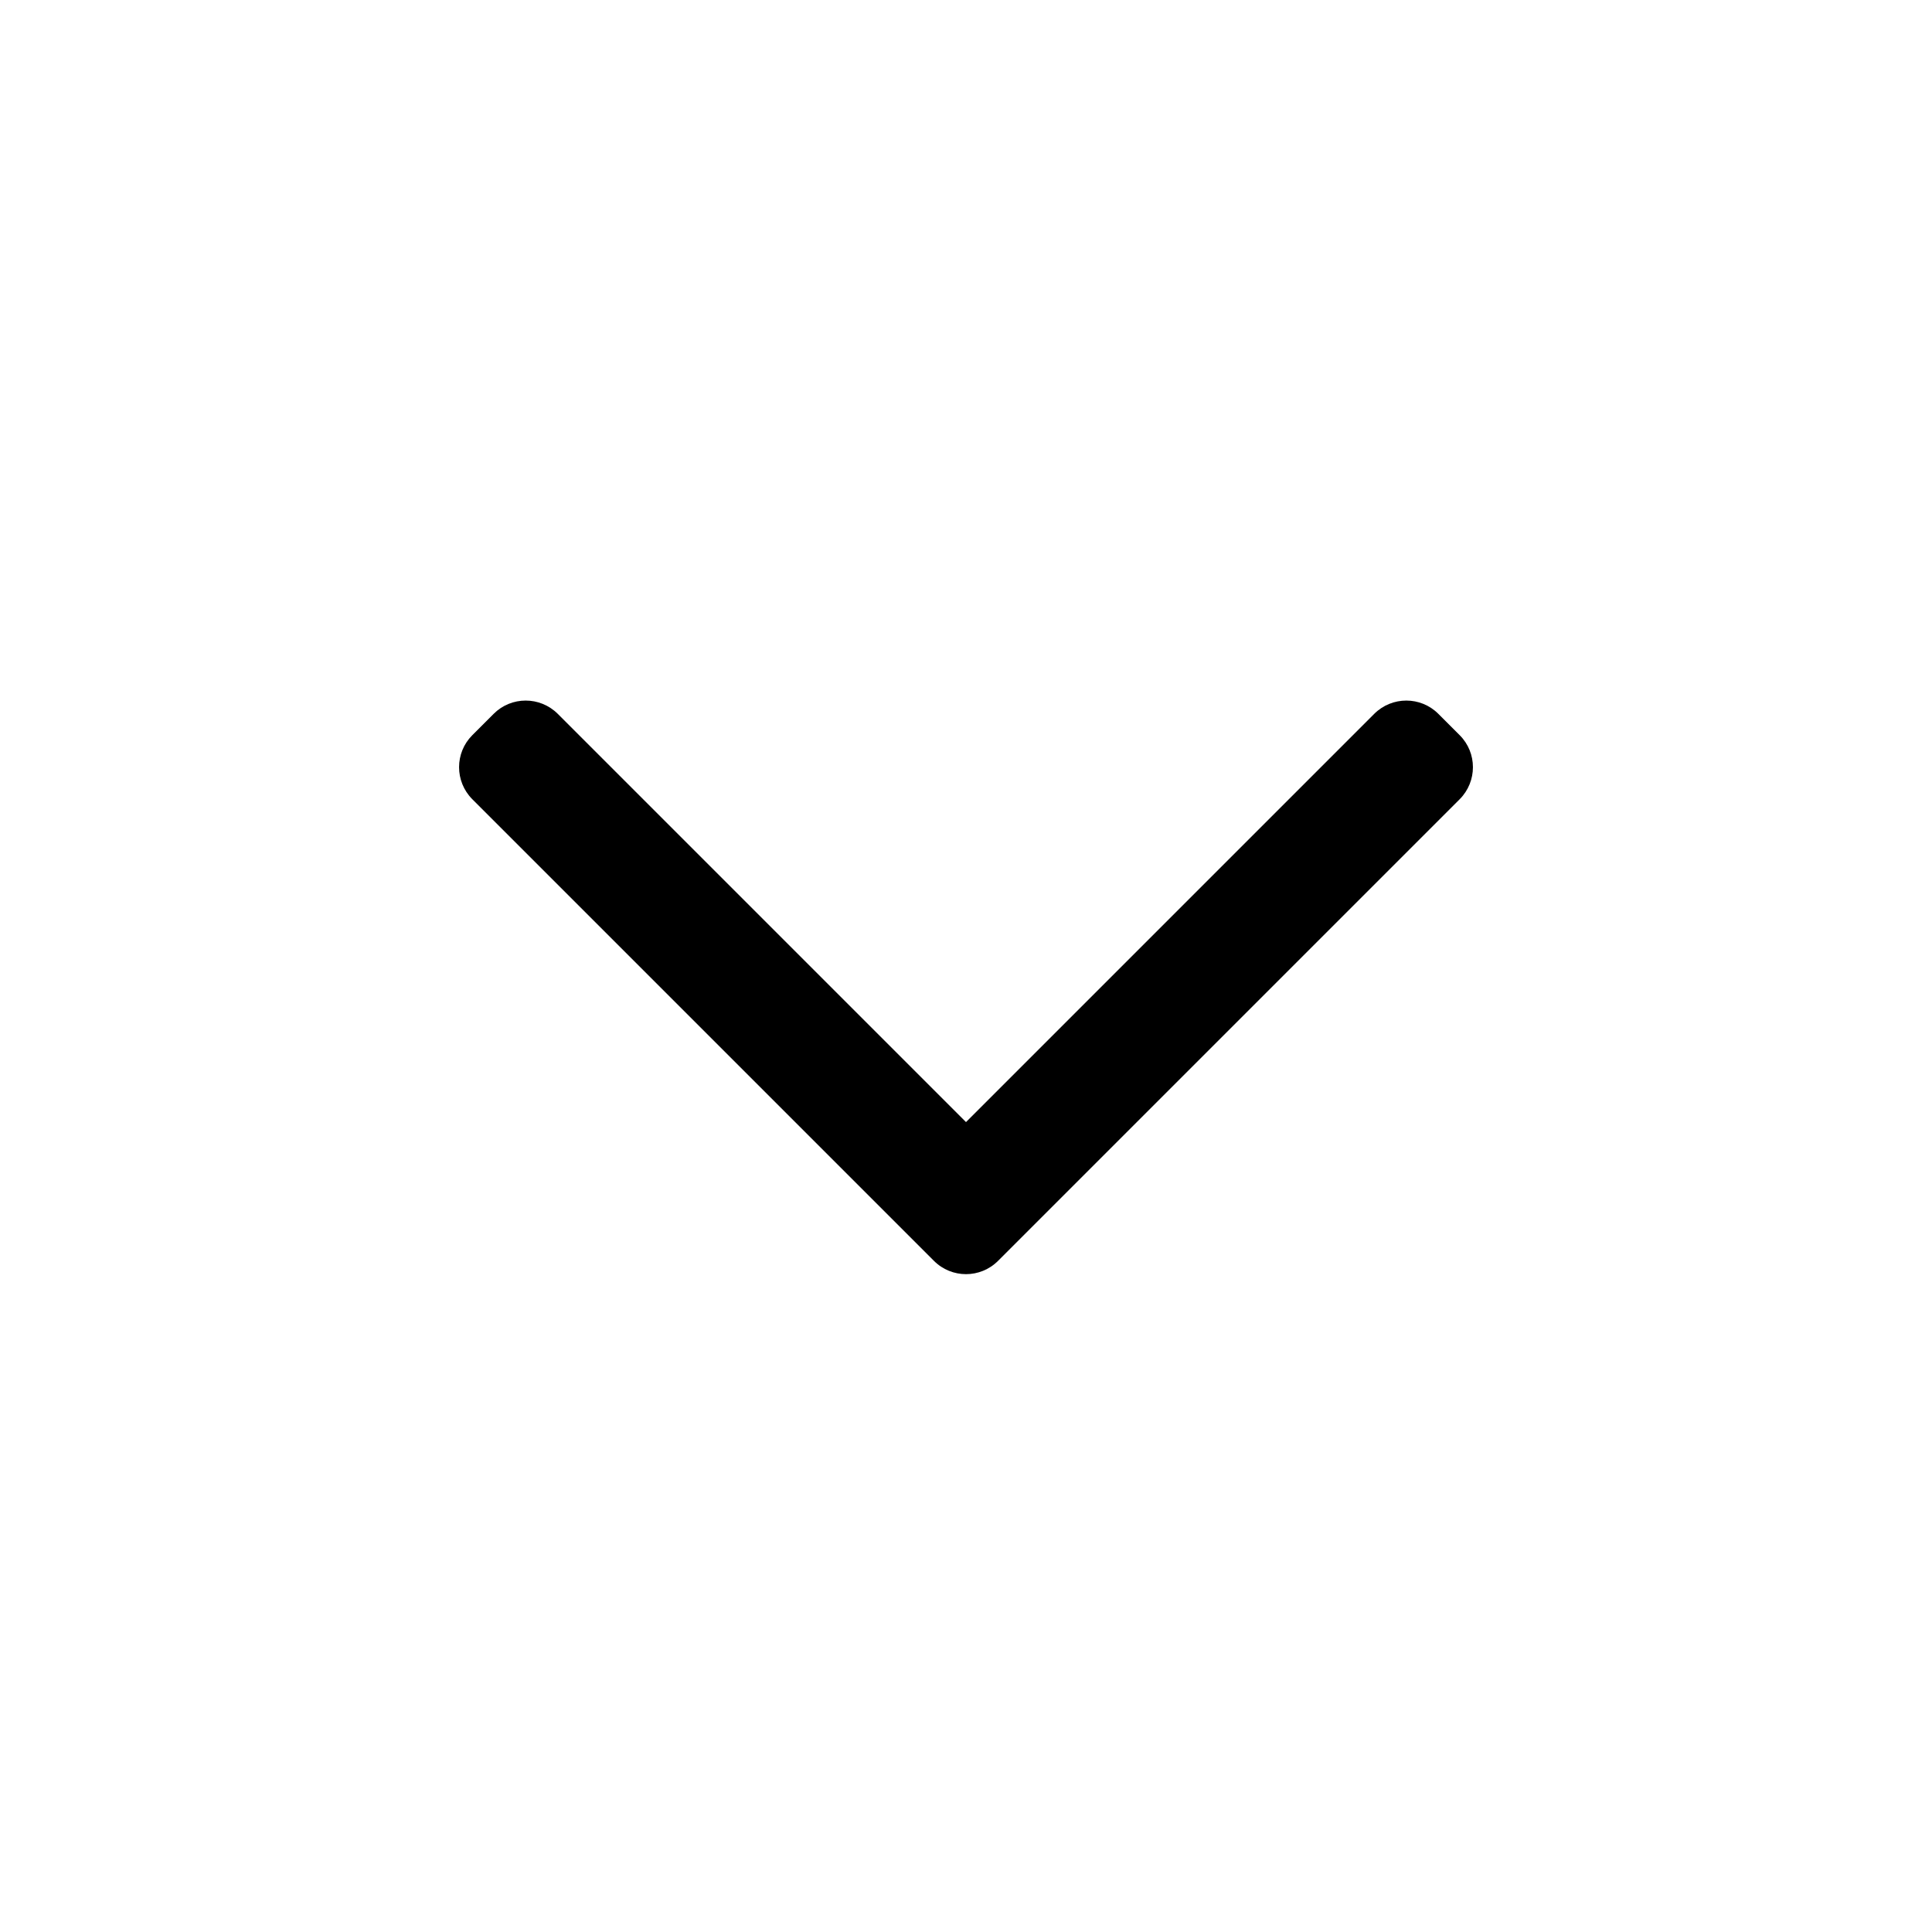
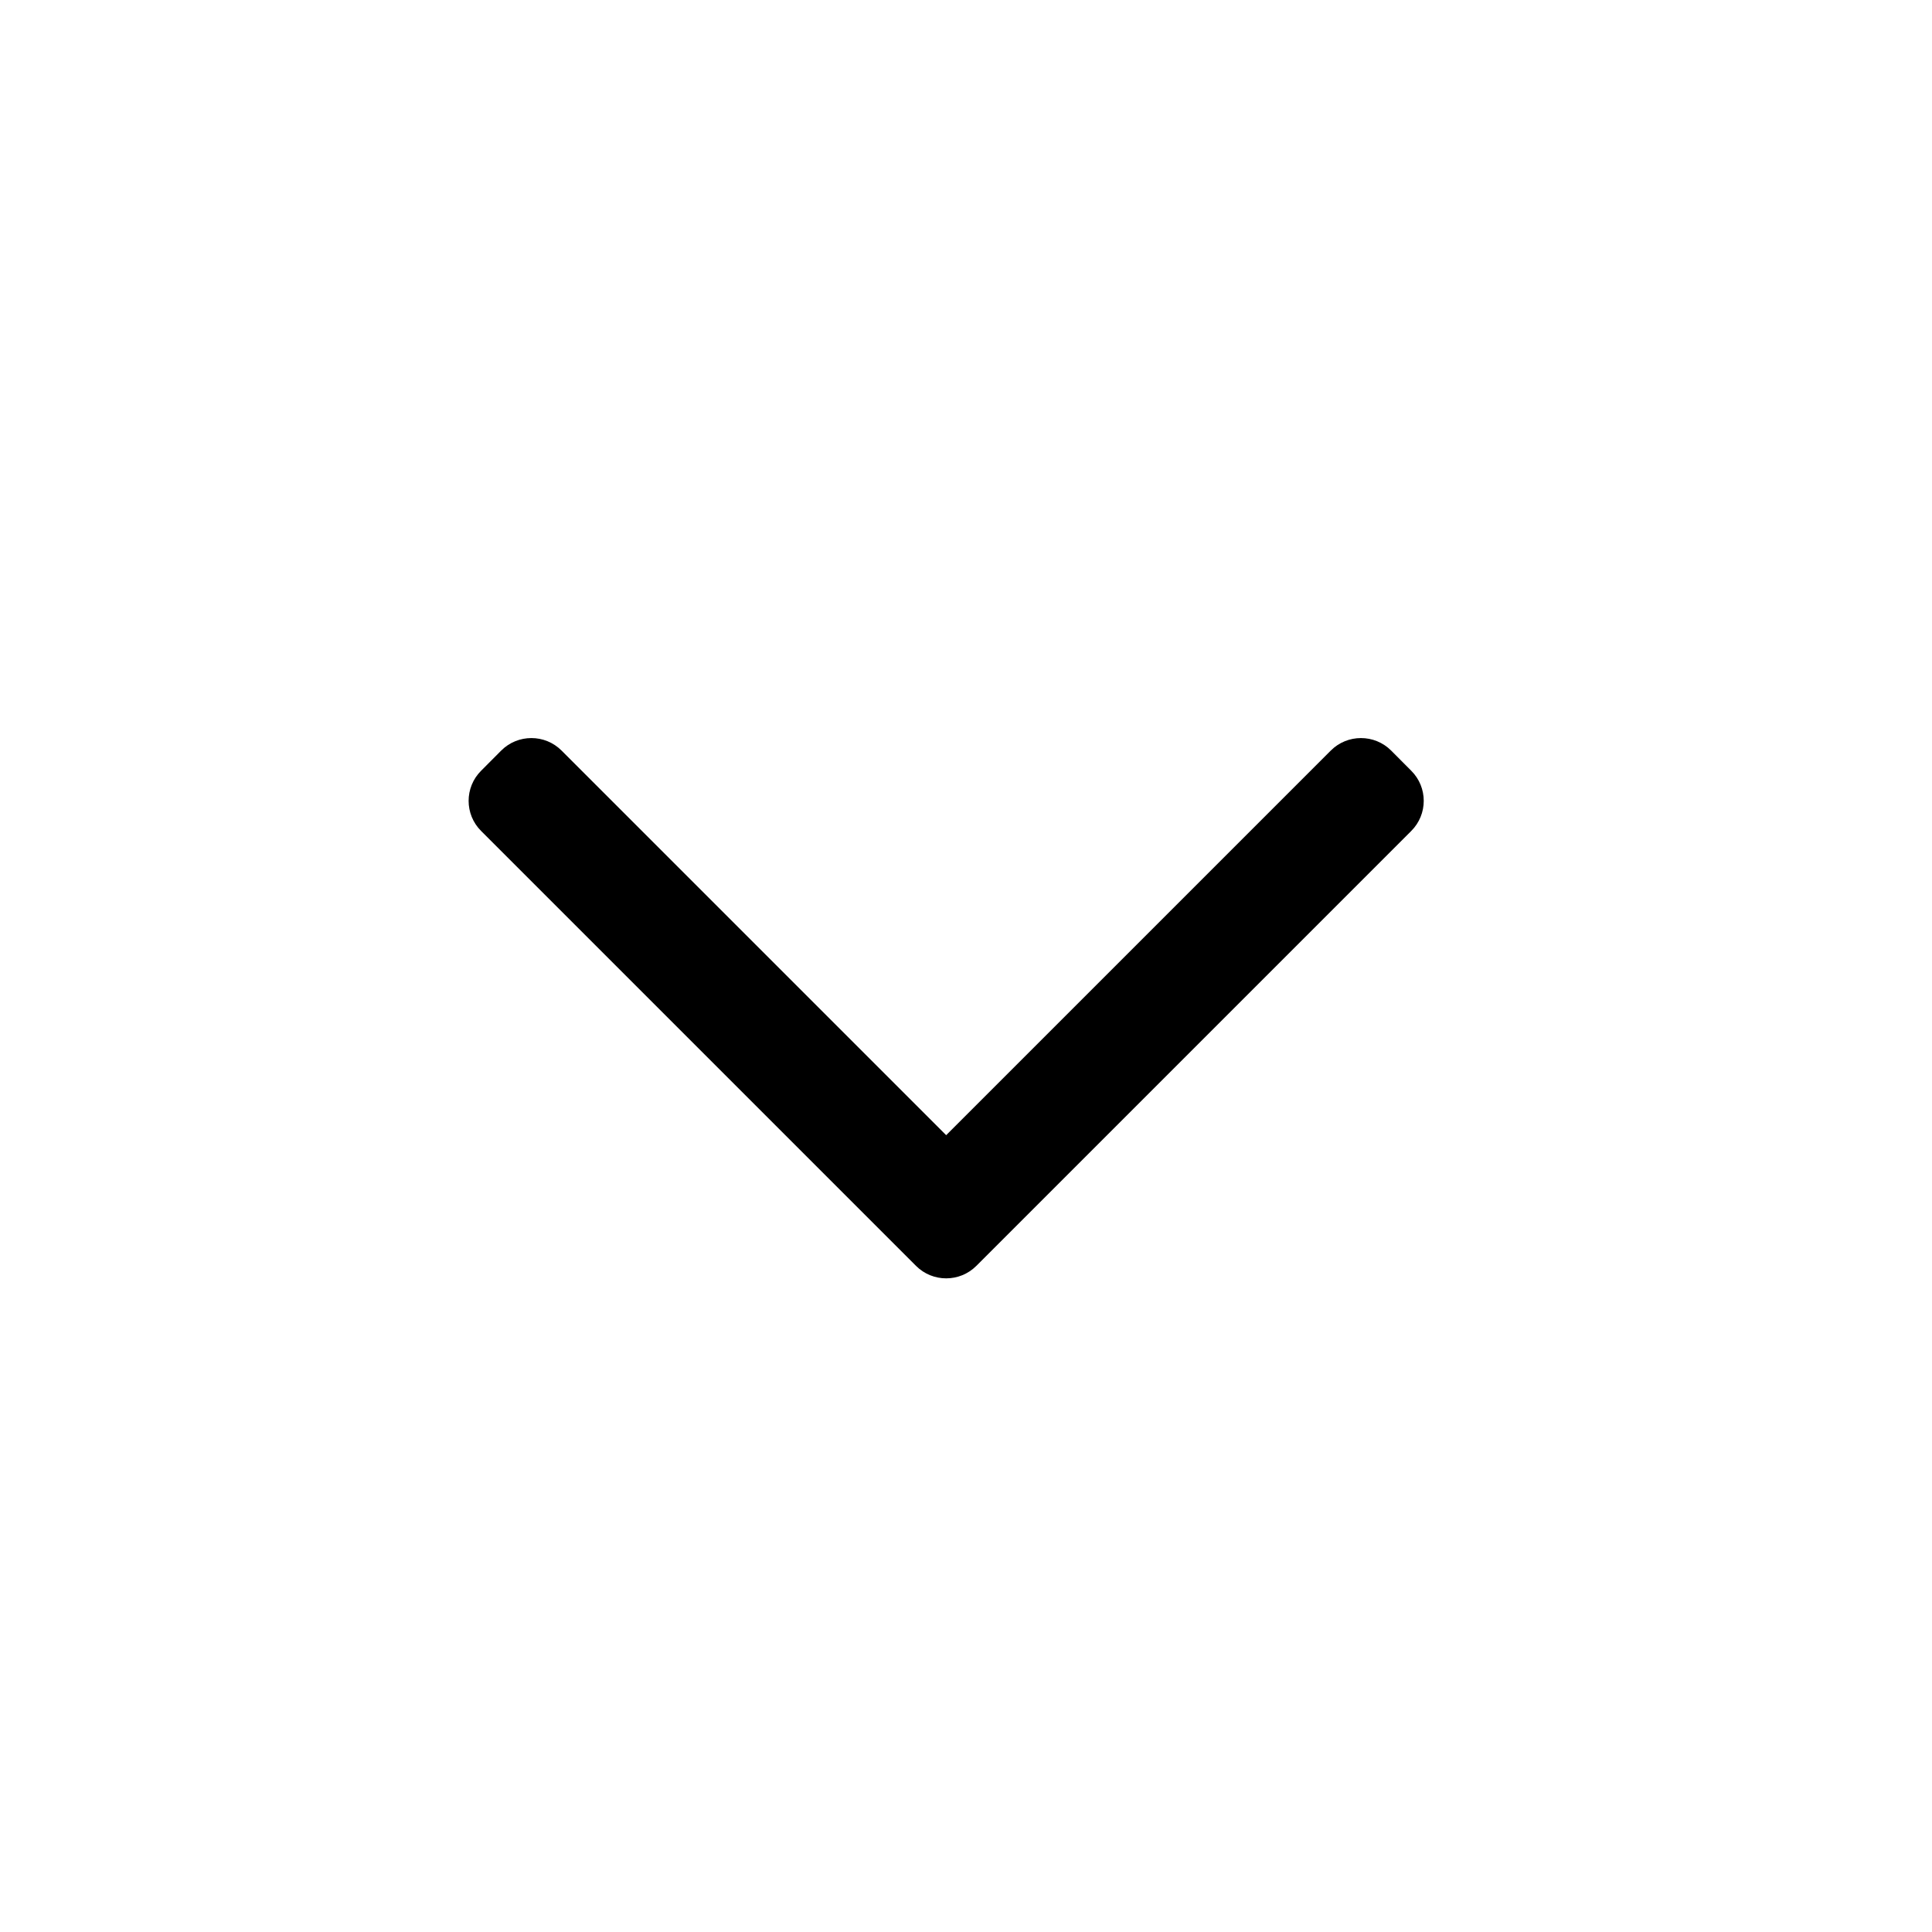
- <svg xmlns="http://www.w3.org/2000/svg" width="24" height="24" viewBox="0 0 24 24" fill="none">
-   <path fill-rule="evenodd" clip-rule="evenodd" d="M12.398 15.663C12.178 15.883 11.822 15.883 11.602 15.663L5.867 9.928C5.648 9.708 5.648 9.352 5.867 9.133L6.133 8.867C6.352 8.648 6.708 8.648 6.928 8.867L12 13.939L17.072 8.867C17.292 8.648 17.648 8.648 17.867 8.867L18.133 9.133C18.352 9.352 18.352 9.708 18.133 9.928L12.398 15.663Z" fill="black" />
+ <svg xmlns="http://www.w3.org/2000/svg" width="23" height="23" viewBox="0 0 23 23" fill="none">
+   <path fill-rule="evenodd" clip-rule="evenodd" d="M11.623 15.07C11.425 15.268 11.103 15.268 10.905 15.07L5.728 9.893C5.529 9.695 5.529 9.373 5.728 9.175L5.967 8.935C6.165 8.737 6.487 8.737 6.685 8.935L11.264 13.514L15.843 8.935C16.041 8.737 16.363 8.737 16.561 8.935L16.8 9.175C16.999 9.373 16.999 9.695 16.8 9.893L11.623 15.07Z" fill="black" />
</svg>
